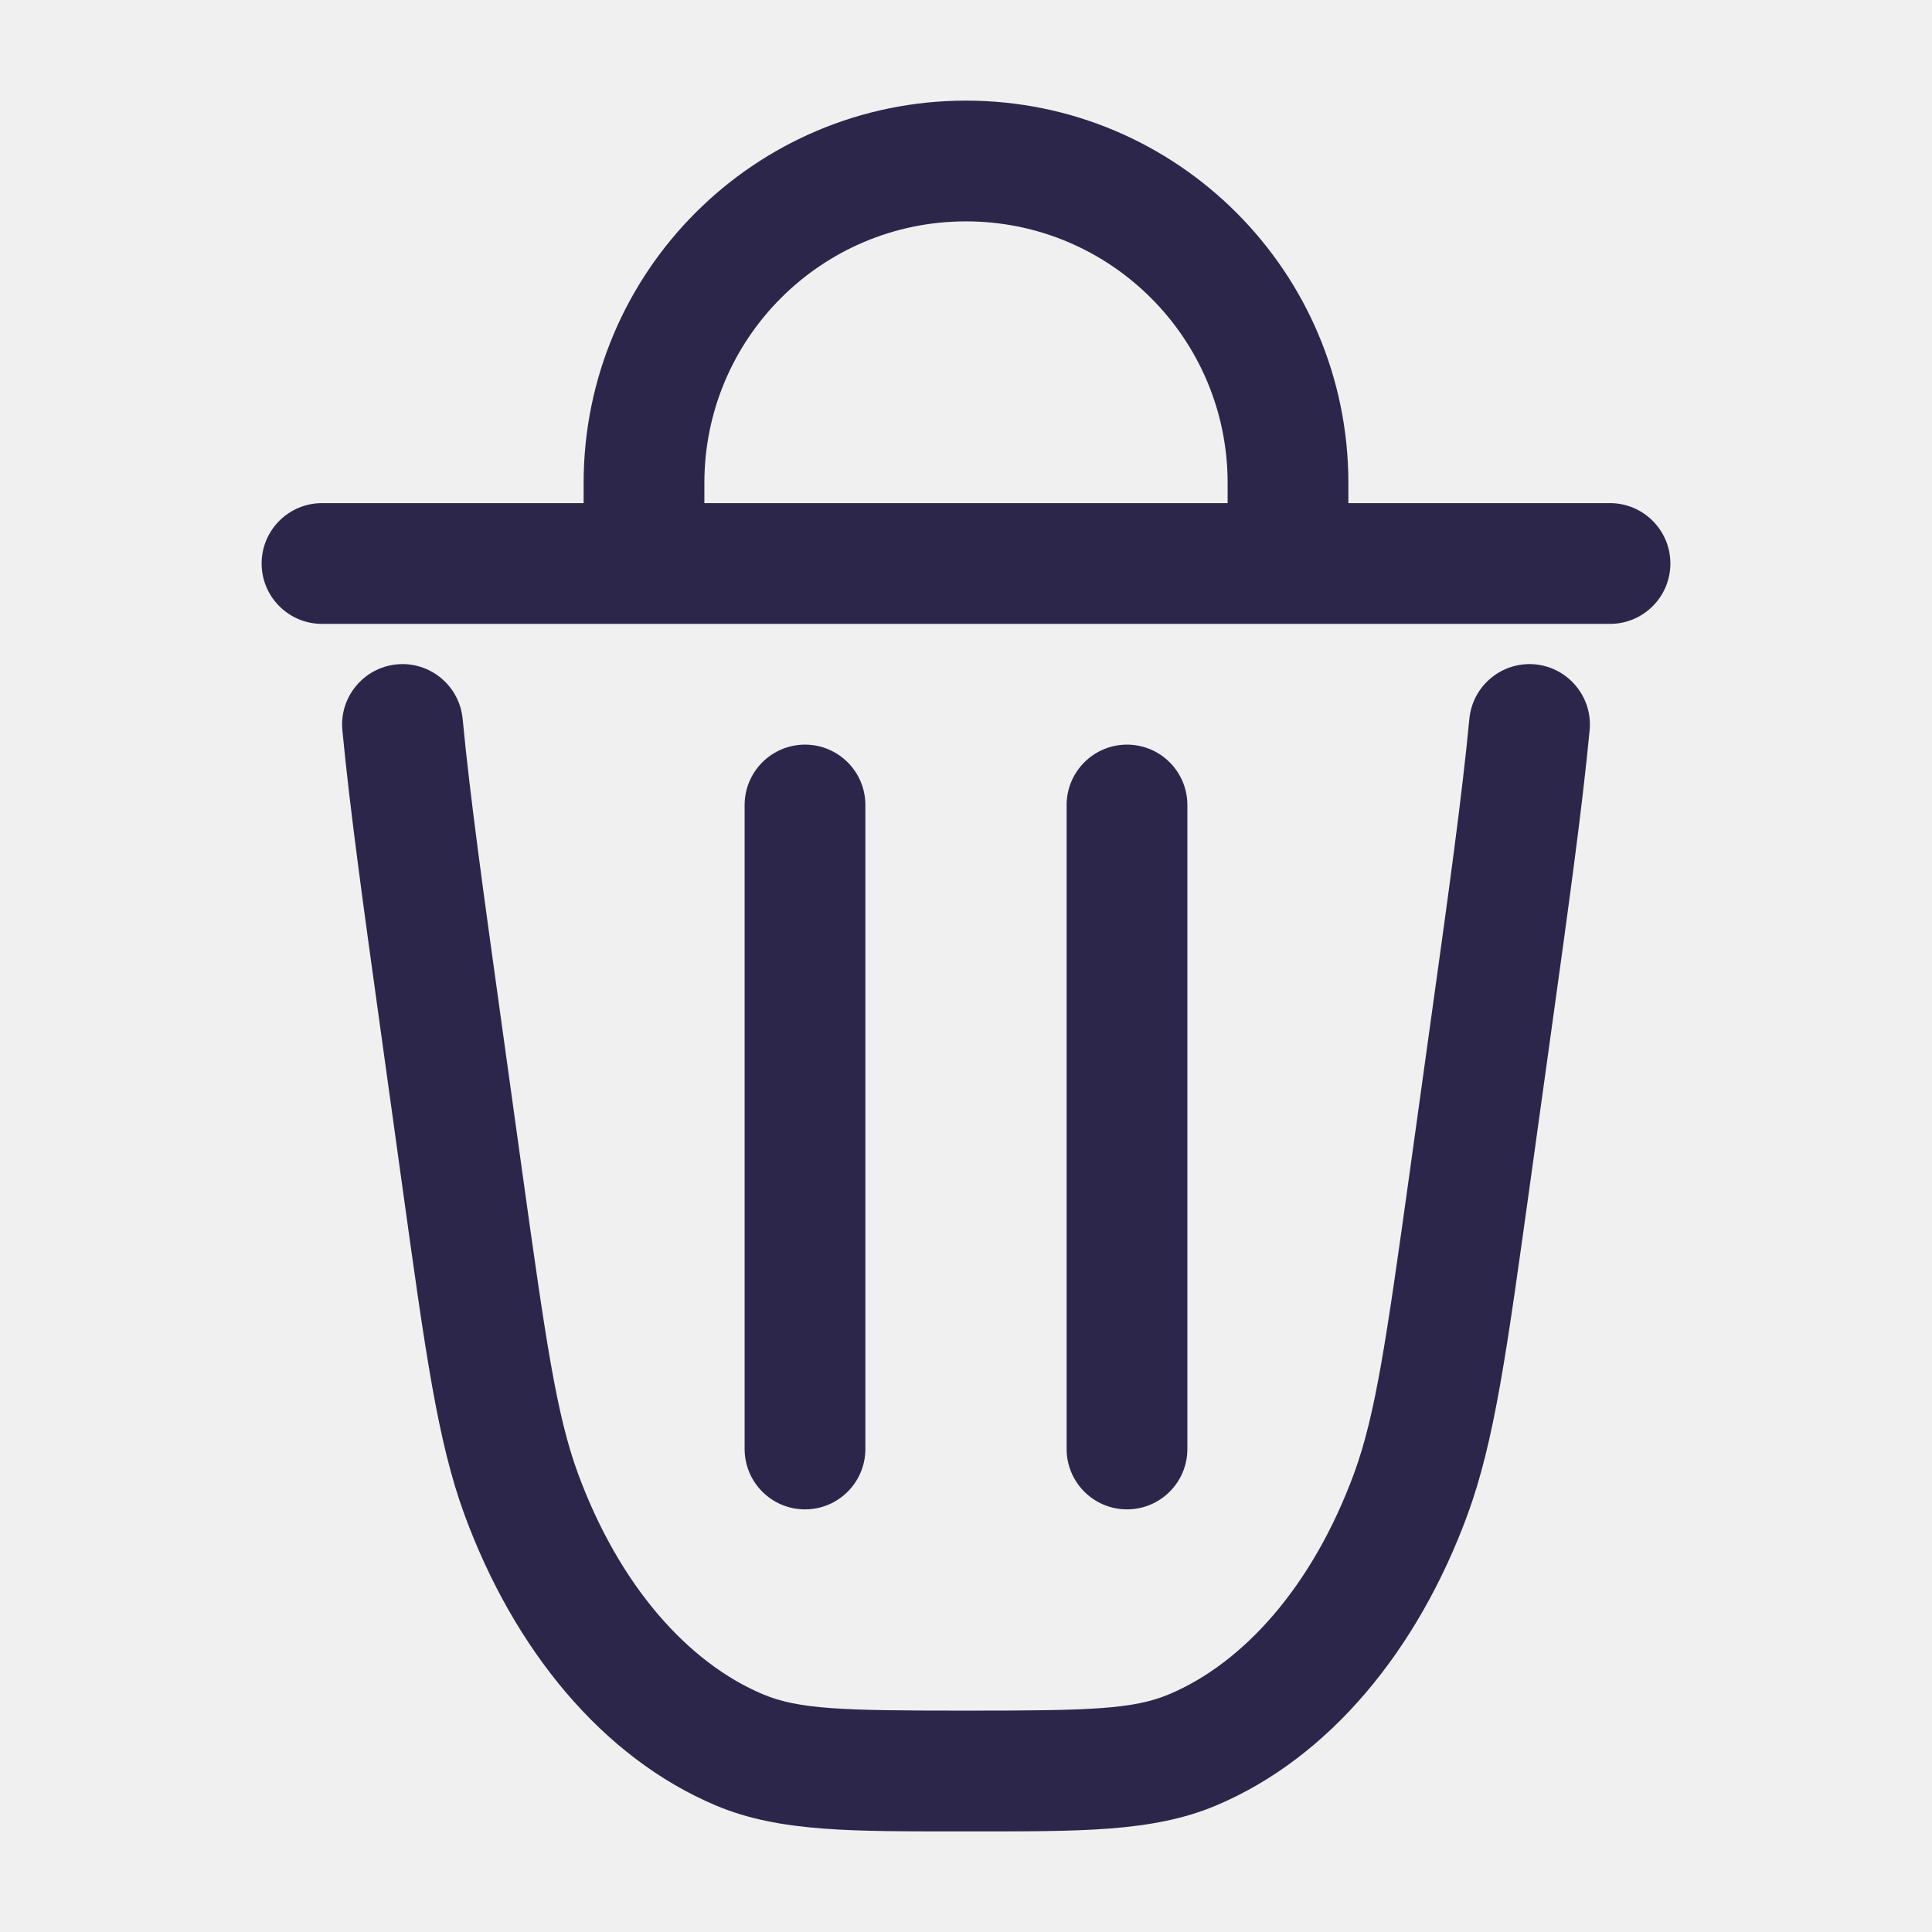
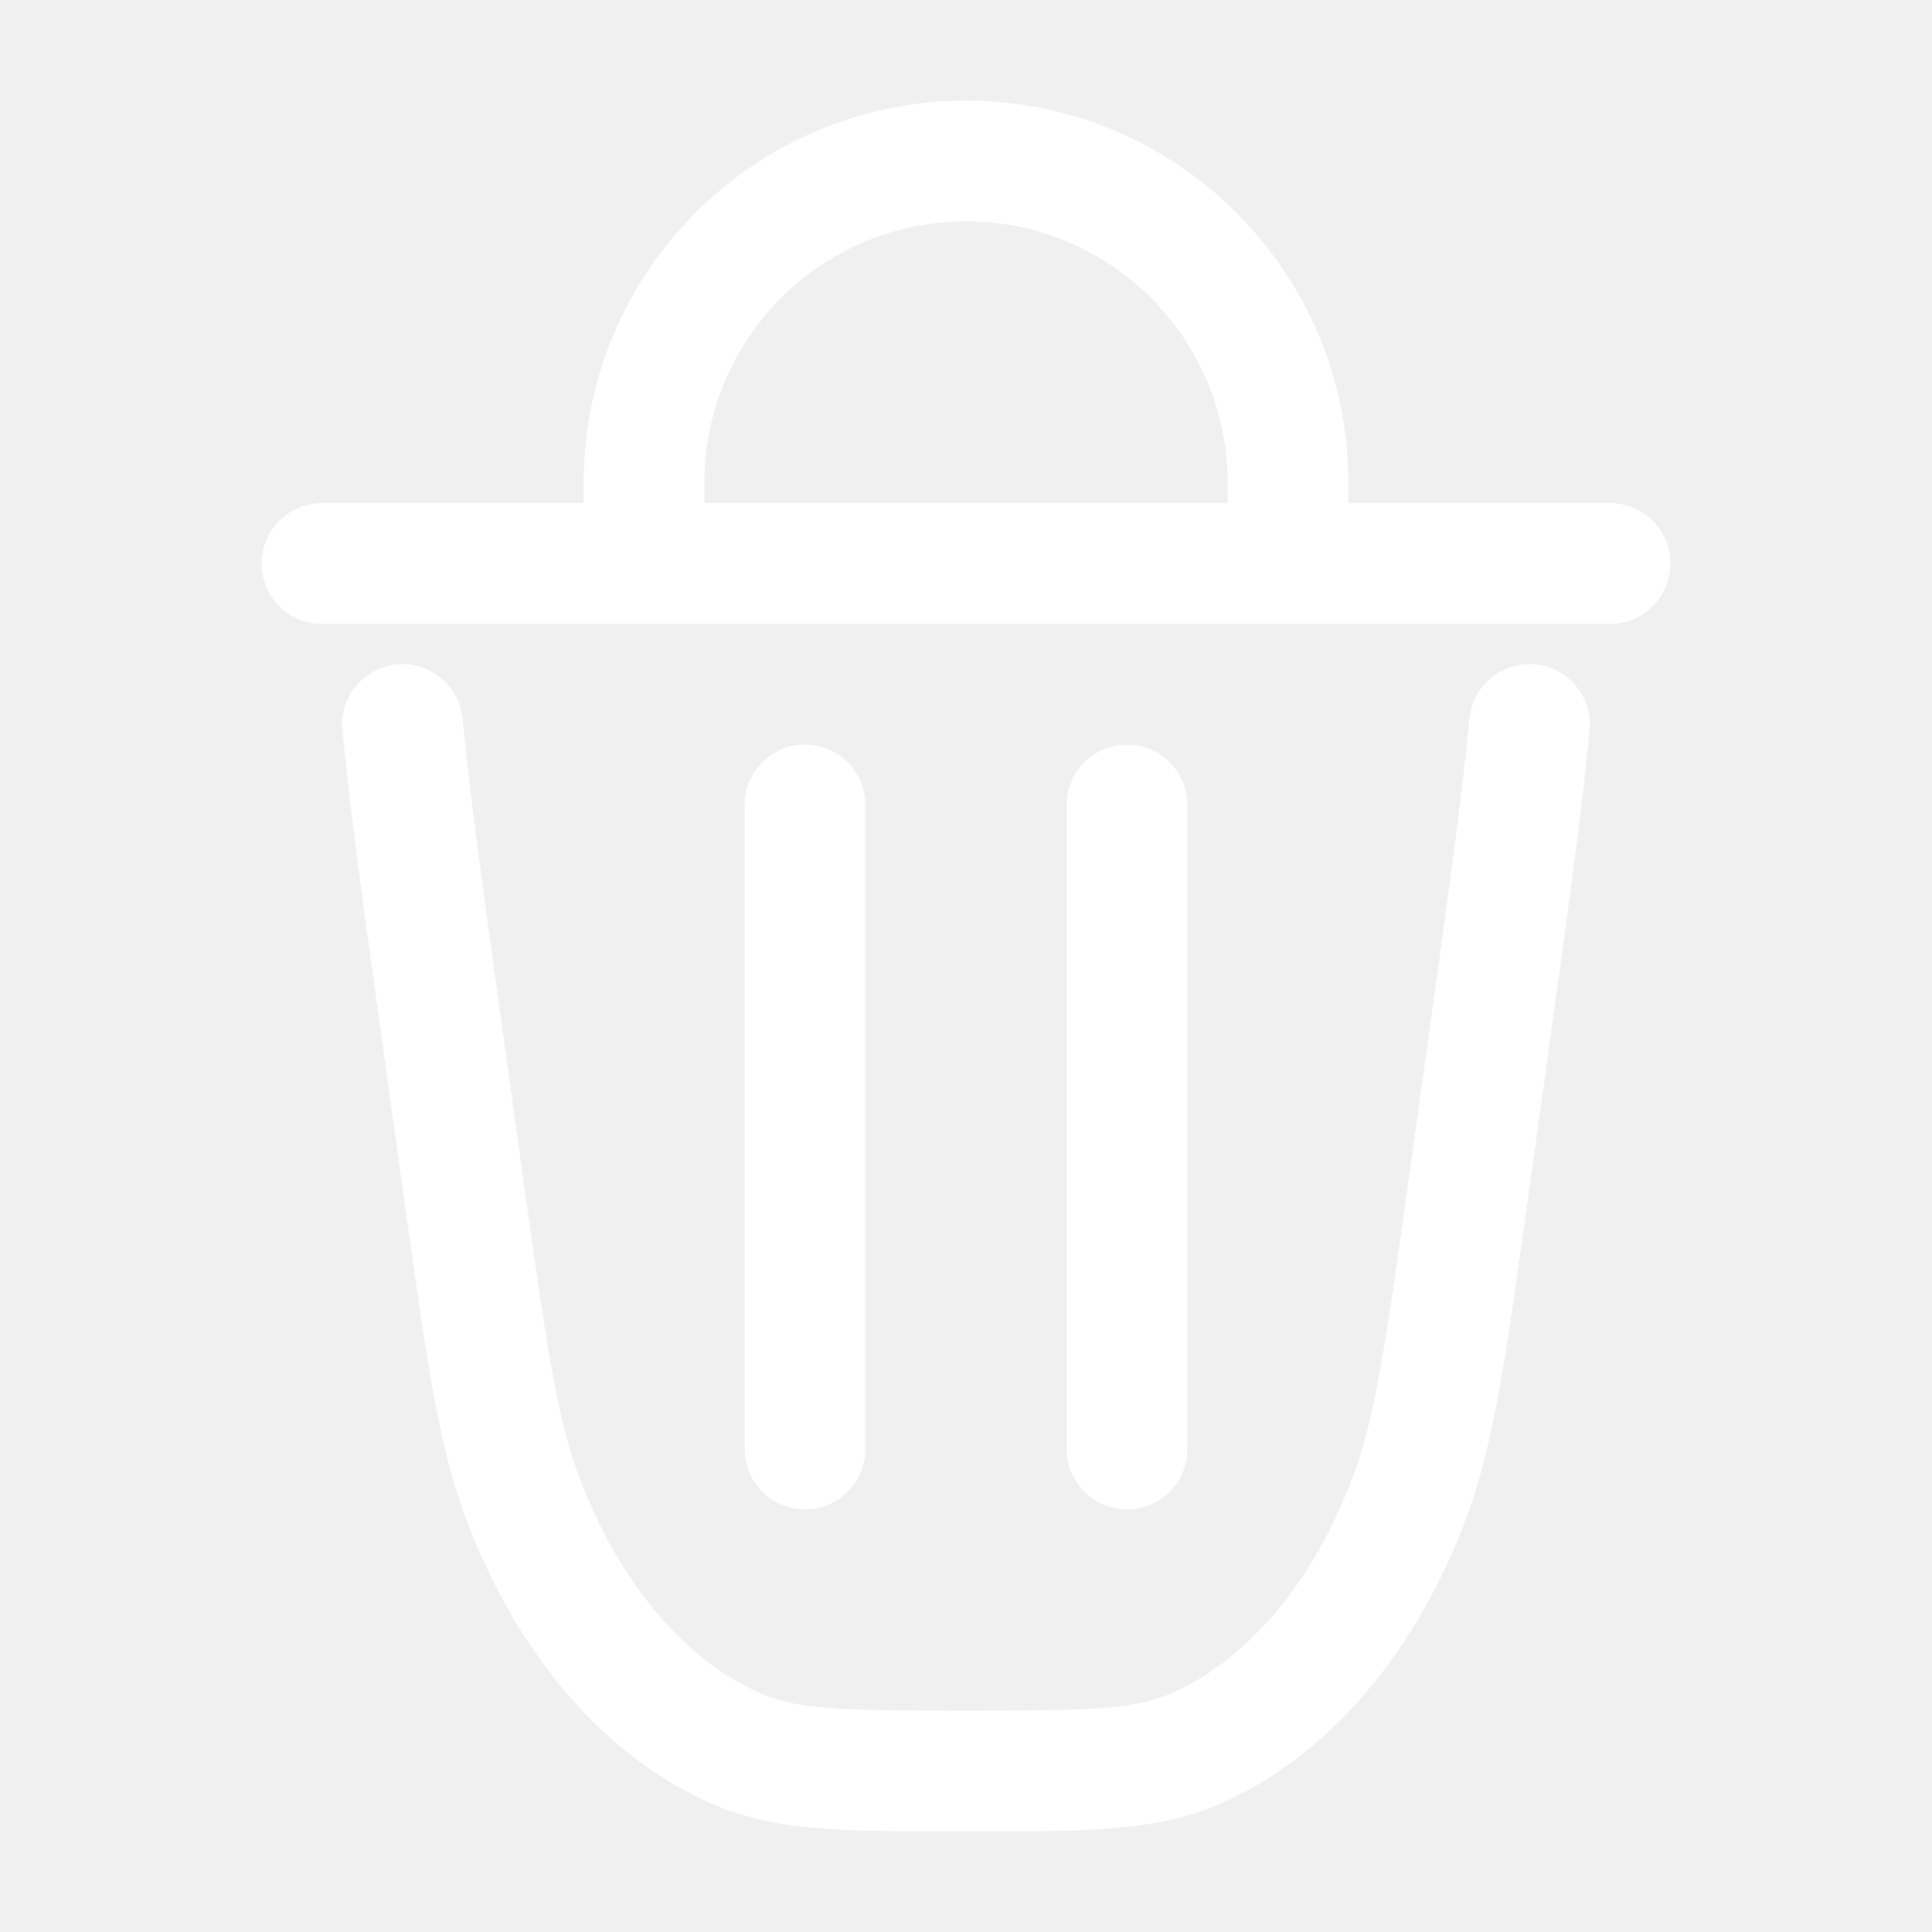
<svg xmlns="http://www.w3.org/2000/svg" width="24" height="24" viewBox="0 0 24 24" fill="none">
-   <path d="M18.517 12.78L19.26 12.883L18.517 12.78ZM18.255 14.665L18.998 14.768L18.255 14.665ZM5.745 14.665L6.488 14.561L5.745 14.665ZM5.483 12.78L4.74 12.883L5.483 12.78ZM9.184 21.737L8.892 22.428L9.184 21.737ZM6.475 18.56L7.179 18.302L6.475 18.56ZM17.525 18.56L18.229 18.819V18.819L17.525 18.56ZM14.816 21.737L14.525 21.046H14.525L14.816 21.737ZM5.747 8.929C5.707 8.517 5.341 8.214 4.929 8.253C4.517 8.293 4.214 8.659 4.253 9.071L5.747 8.929ZM19.747 9.071C19.786 8.659 19.483 8.293 19.071 8.253C18.659 8.214 18.293 8.517 18.253 8.929L19.747 9.071ZM20 7.75C20.414 7.75 20.75 7.414 20.75 7C20.75 6.586 20.414 6.25 20 6.25V7.75ZM4 6.25C3.586 6.25 3.25 6.586 3.25 7C3.25 7.414 3.586 7.75 4 7.75V6.25ZM9.25 18C9.25 18.414 9.586 18.75 10 18.75C10.414 18.75 10.75 18.414 10.75 18H9.25ZM10.75 10C10.75 9.586 10.414 9.25 10 9.25C9.586 9.25 9.25 9.586 9.25 10H10.75ZM13.25 18C13.25 18.414 13.586 18.75 14 18.75C14.414 18.75 14.75 18.414 14.75 18H13.25ZM14.75 10C14.75 9.586 14.414 9.25 14 9.25C13.586 9.25 13.25 9.586 13.25 10H14.75ZM16 7V7.75H16.75V7H16ZM8 7H7.25V7.75H8V7ZM17.774 12.676L17.512 14.561L18.998 14.768L19.26 12.883L17.774 12.676ZM6.488 14.561L6.226 12.676L4.74 12.883L5.002 14.768L6.488 14.561ZM12 21.25C10.471 21.25 9.925 21.236 9.475 21.046L8.892 22.428C9.689 22.764 10.606 22.75 12 22.75V21.25ZM5.002 14.768C5.282 16.778 5.434 17.902 5.771 18.819L7.179 18.302C6.912 17.574 6.779 16.649 6.488 14.561L5.002 14.768ZM9.475 21.046C8.553 20.657 7.695 19.706 7.179 18.302L5.771 18.819C6.386 20.492 7.482 21.833 8.892 22.428L9.475 21.046ZM17.512 14.561C17.221 16.649 17.088 17.574 16.821 18.302L18.229 18.819C18.566 17.902 18.718 16.778 18.998 14.768L17.512 14.561ZM12 22.75C13.394 22.75 14.311 22.764 15.108 22.428L14.525 21.046C14.075 21.236 13.529 21.25 12 21.25V22.75ZM16.821 18.302C16.305 19.706 15.447 20.657 14.525 21.046L15.108 22.428C16.518 21.833 17.614 20.492 18.229 18.819L16.821 18.302ZM6.226 12.676C6.004 11.08 5.838 9.887 5.747 8.929L4.253 9.071C4.348 10.069 4.52 11.3 4.74 12.883L6.226 12.676ZM19.26 12.883C19.48 11.3 19.652 10.069 19.747 9.071L18.253 8.929C18.162 9.887 17.997 11.08 17.774 12.676L19.26 12.883ZM20 6.25H4V7.75H20V6.25ZM10.75 18V10H9.25V18H10.75ZM14.75 18V10H13.25V18H14.75ZM15.25 6V7H16.75V6H15.25ZM16 6.25H8V7.75H16V6.25ZM8.75 7V6H7.25V7H8.75ZM12 2.75C13.795 2.75 15.25 4.205 15.25 6H16.75C16.75 3.377 14.623 1.25 12 1.25V2.75ZM12 1.25C9.377 1.25 7.25 3.377 7.25 6H8.75C8.75 4.205 10.205 2.75 12 2.75V1.25Z" fill="#2D264B" />
+   <path d="M18.517 12.78L19.26 12.883L19.26 12.883L18.517 12.78ZM18.255 14.665L18.998 14.768L18.998 14.768L18.255 14.665ZM5.745 14.665L6.488 14.561L6.488 14.561L5.745 14.665ZM5.483 12.78L4.74 12.883L4.74 12.883L5.483 12.78ZM9.184 21.737L8.892 22.428L8.892 22.428L9.184 21.737ZM6.475 18.56L7.179 18.302L7.179 18.302L6.475 18.56ZM17.525 18.56L18.229 18.819L18.229 18.819L17.525 18.56ZM14.816 21.737L14.525 21.046L14.525 21.046L14.816 21.737ZM5.747 8.929C5.707 8.517 5.341 8.214 4.929 8.253C4.517 8.293 4.214 8.659 4.253 9.071L5.747 8.929ZM19.747 9.071C19.786 8.659 19.483 8.293 19.071 8.253C18.659 8.214 18.293 8.517 18.253 8.929L19.747 9.071ZM20 7.75C20.414 7.75 20.75 7.414 20.75 7C20.75 6.586 20.414 6.25 20 6.25V7.75ZM4 6.25C3.586 6.25 3.25 6.586 3.25 7C3.25 7.414 3.586 7.75 4 7.75V6.25ZM9.25 18C9.25 18.414 9.586 18.75 10 18.75C10.414 18.75 10.75 18.414 10.75 18H9.25ZM10.75 10C10.75 9.586 10.414 9.25 10 9.25C9.586 9.25 9.25 9.586 9.25 10H10.75ZM13.25 18C13.25 18.414 13.586 18.75 14 18.75C14.414 18.75 14.75 18.414 14.75 18H13.25ZM14.75 10C14.75 9.586 14.414 9.25 14 9.25C13.586 9.25 13.25 9.586 13.25 10H14.75ZM16 7V7.75H16.75V7H16ZM8 7H7.25V7.75H8V7ZM17.774 12.676L17.512 14.561L18.998 14.768L19.26 12.883L17.774 12.676ZM6.488 14.561L6.226 12.676L4.74 12.883L5.002 14.768L6.488 14.561ZM12 21.25C10.471 21.25 9.925 21.236 9.475 21.046L8.892 22.428C9.689 22.764 10.606 22.75 12 22.75V21.25ZM5.002 14.768C5.282 16.778 5.434 17.902 5.771 18.819L7.179 18.302C6.912 17.574 6.779 16.649 6.488 14.561L5.002 14.768ZM9.475 21.046C8.553 20.657 7.695 19.706 7.179 18.302L5.771 18.819C6.386 20.492 7.482 21.833 8.892 22.428L9.475 21.046ZM17.512 14.561C17.221 16.649 17.088 17.574 16.821 18.302L18.229 18.819C18.566 17.902 18.718 16.778 18.998 14.768L17.512 14.561ZM12 22.75C13.394 22.75 14.311 22.764 15.108 22.428L14.525 21.046C14.075 21.236 13.529 21.25 12 21.25V22.75ZM16.821 18.302C16.305 19.706 15.447 20.657 14.525 21.046L15.108 22.428C16.518 21.833 17.614 20.492 18.229 18.819L16.821 18.302ZM6.226 12.676C6.004 11.08 5.838 9.887 5.747 8.929L4.253 9.071C4.348 10.069 4.52 11.3 4.74 12.883L6.226 12.676ZM19.26 12.883C19.48 11.3 19.652 10.069 19.747 9.071L18.253 8.929C18.162 9.887 17.997 11.08 17.774 12.676L19.26 12.883ZM20 6.25H4V7.75H20V6.25ZM10.75 18V10H9.25V18H10.75ZM14.75 18V10H13.25V18H14.75ZM15.25 6V7H16.75V6H15.25ZM16 6.25H8V7.75H16V6.25ZM8.75 7V6H7.25V7H8.75ZM12 2.75C13.795 2.75 15.25 4.205 15.25 6H16.75C16.75 3.377 14.623 1.25 12 1.25V2.75ZM12 1.25C9.377 1.25 7.25 3.377 7.25 6H8.75C8.75 4.205 10.205 2.75 12 2.75V1.25Z" fill="white" />
</svg>
